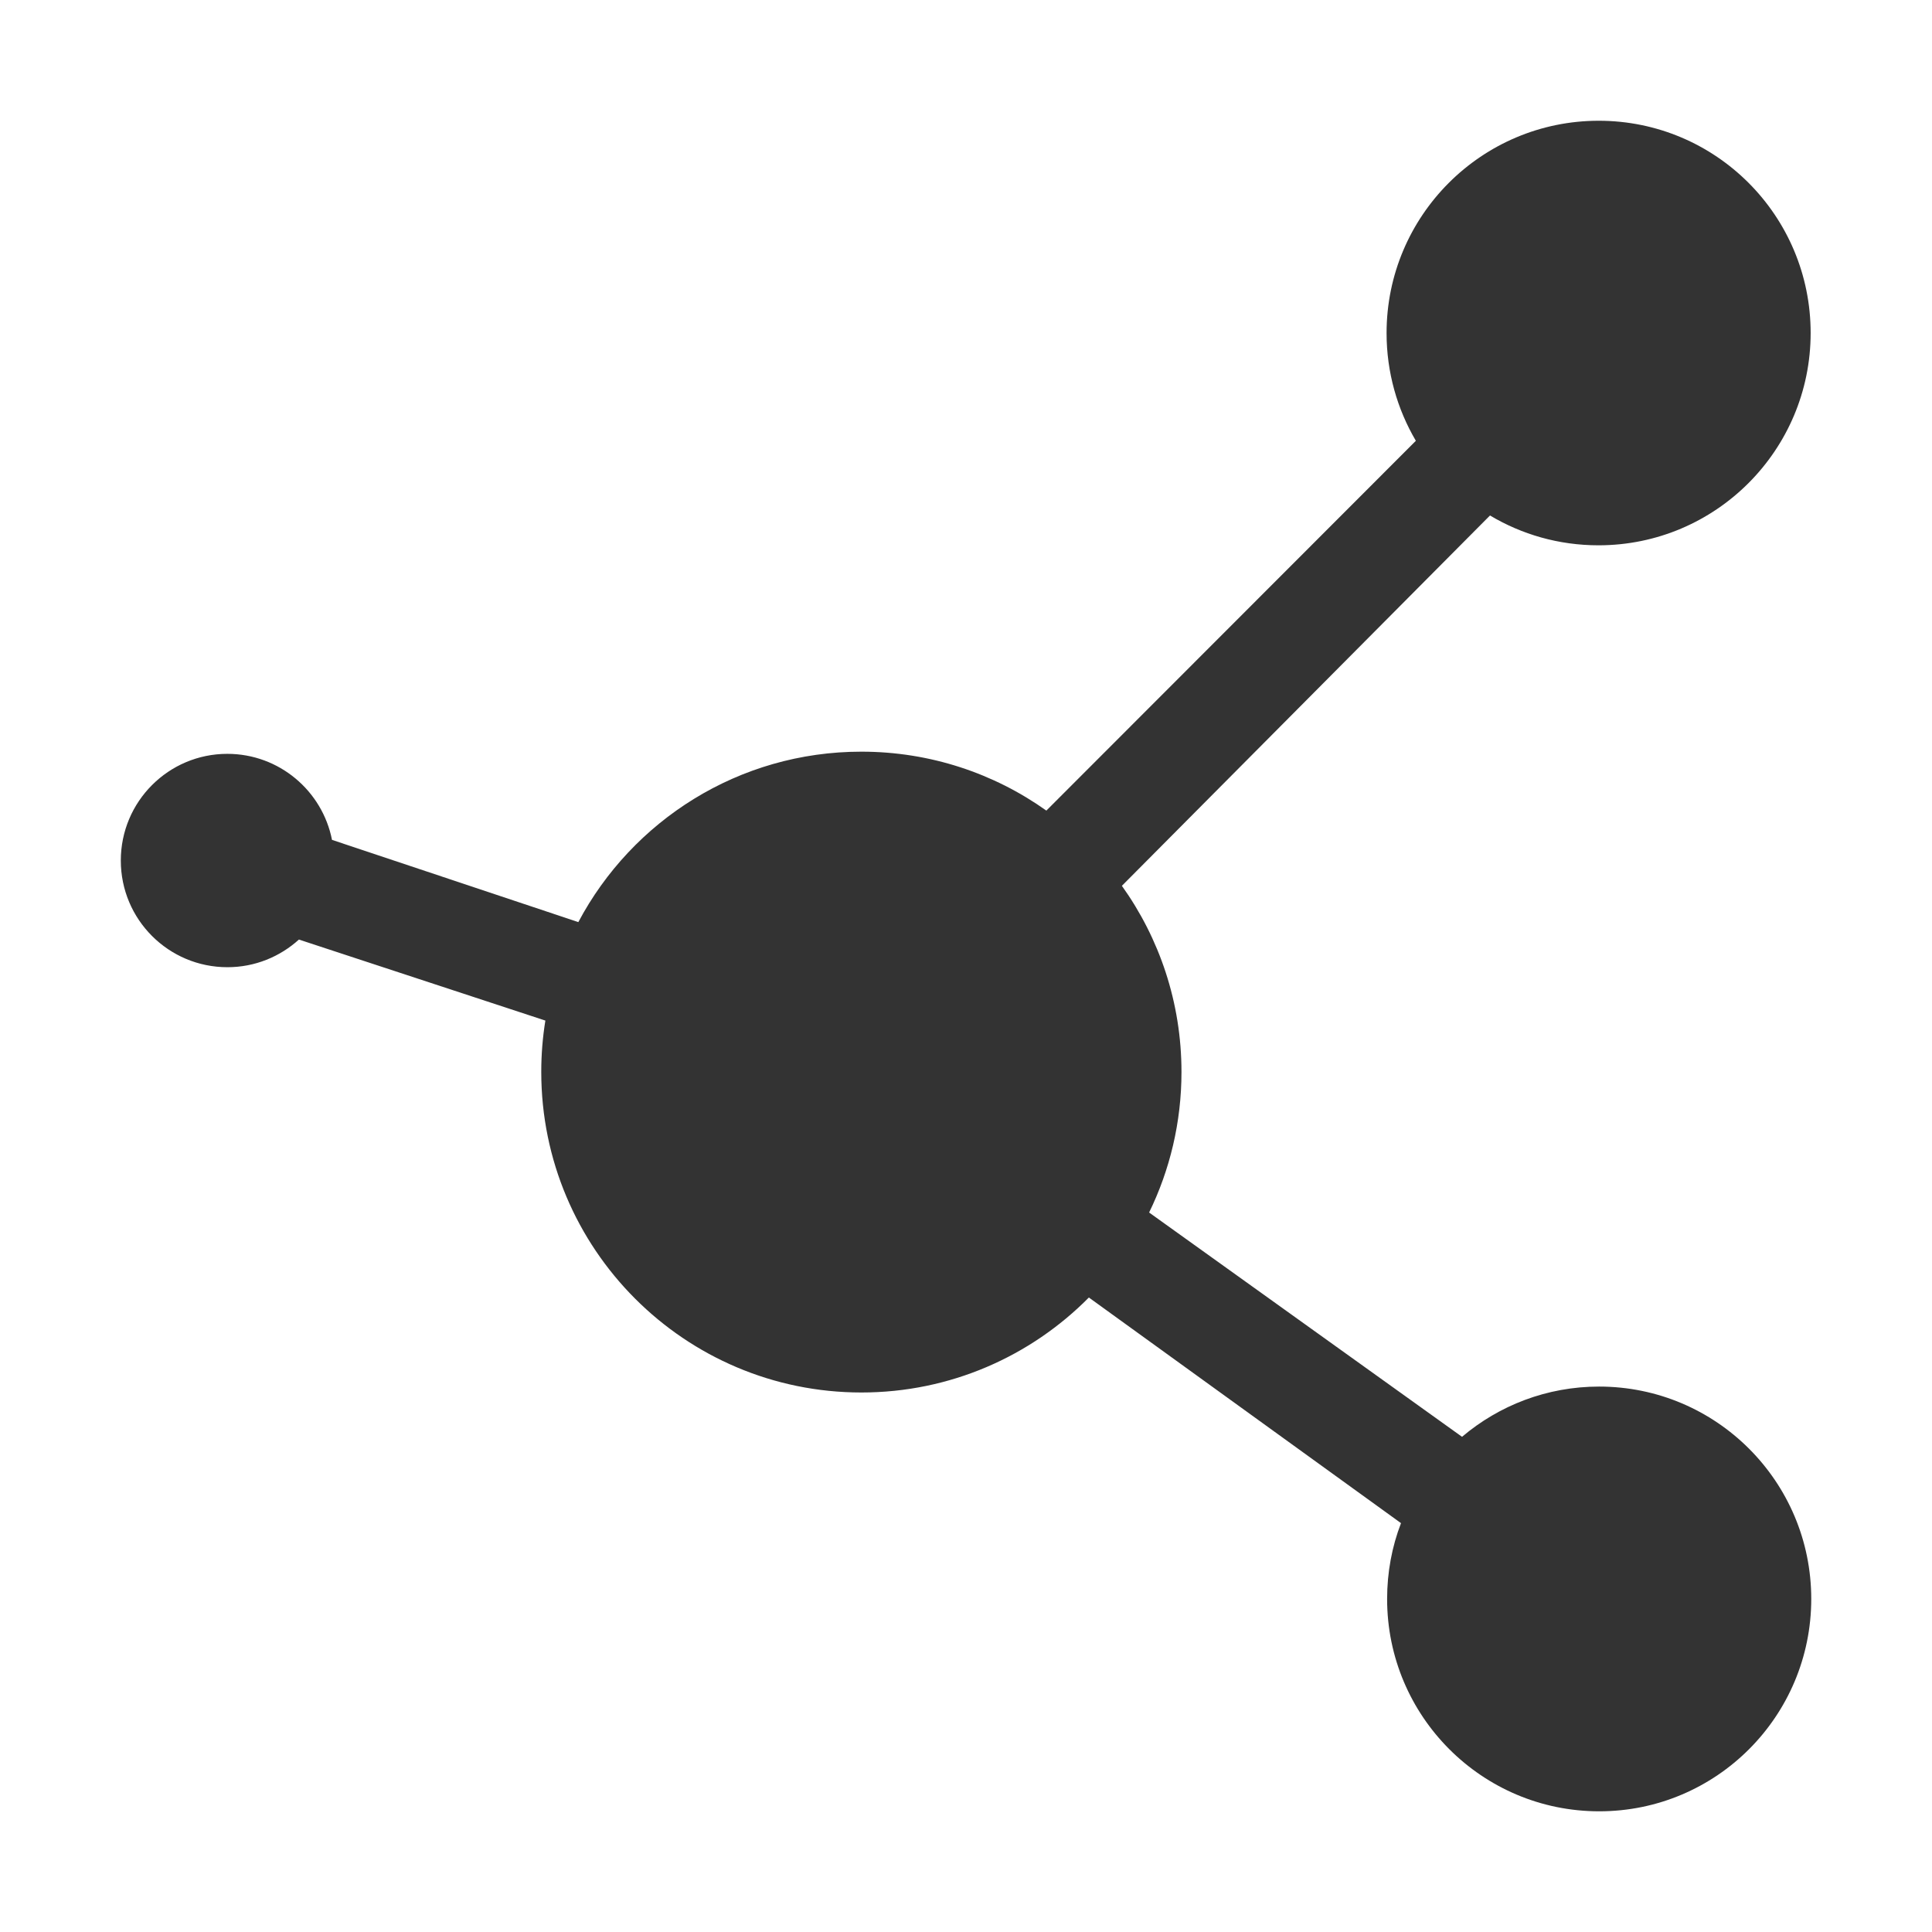
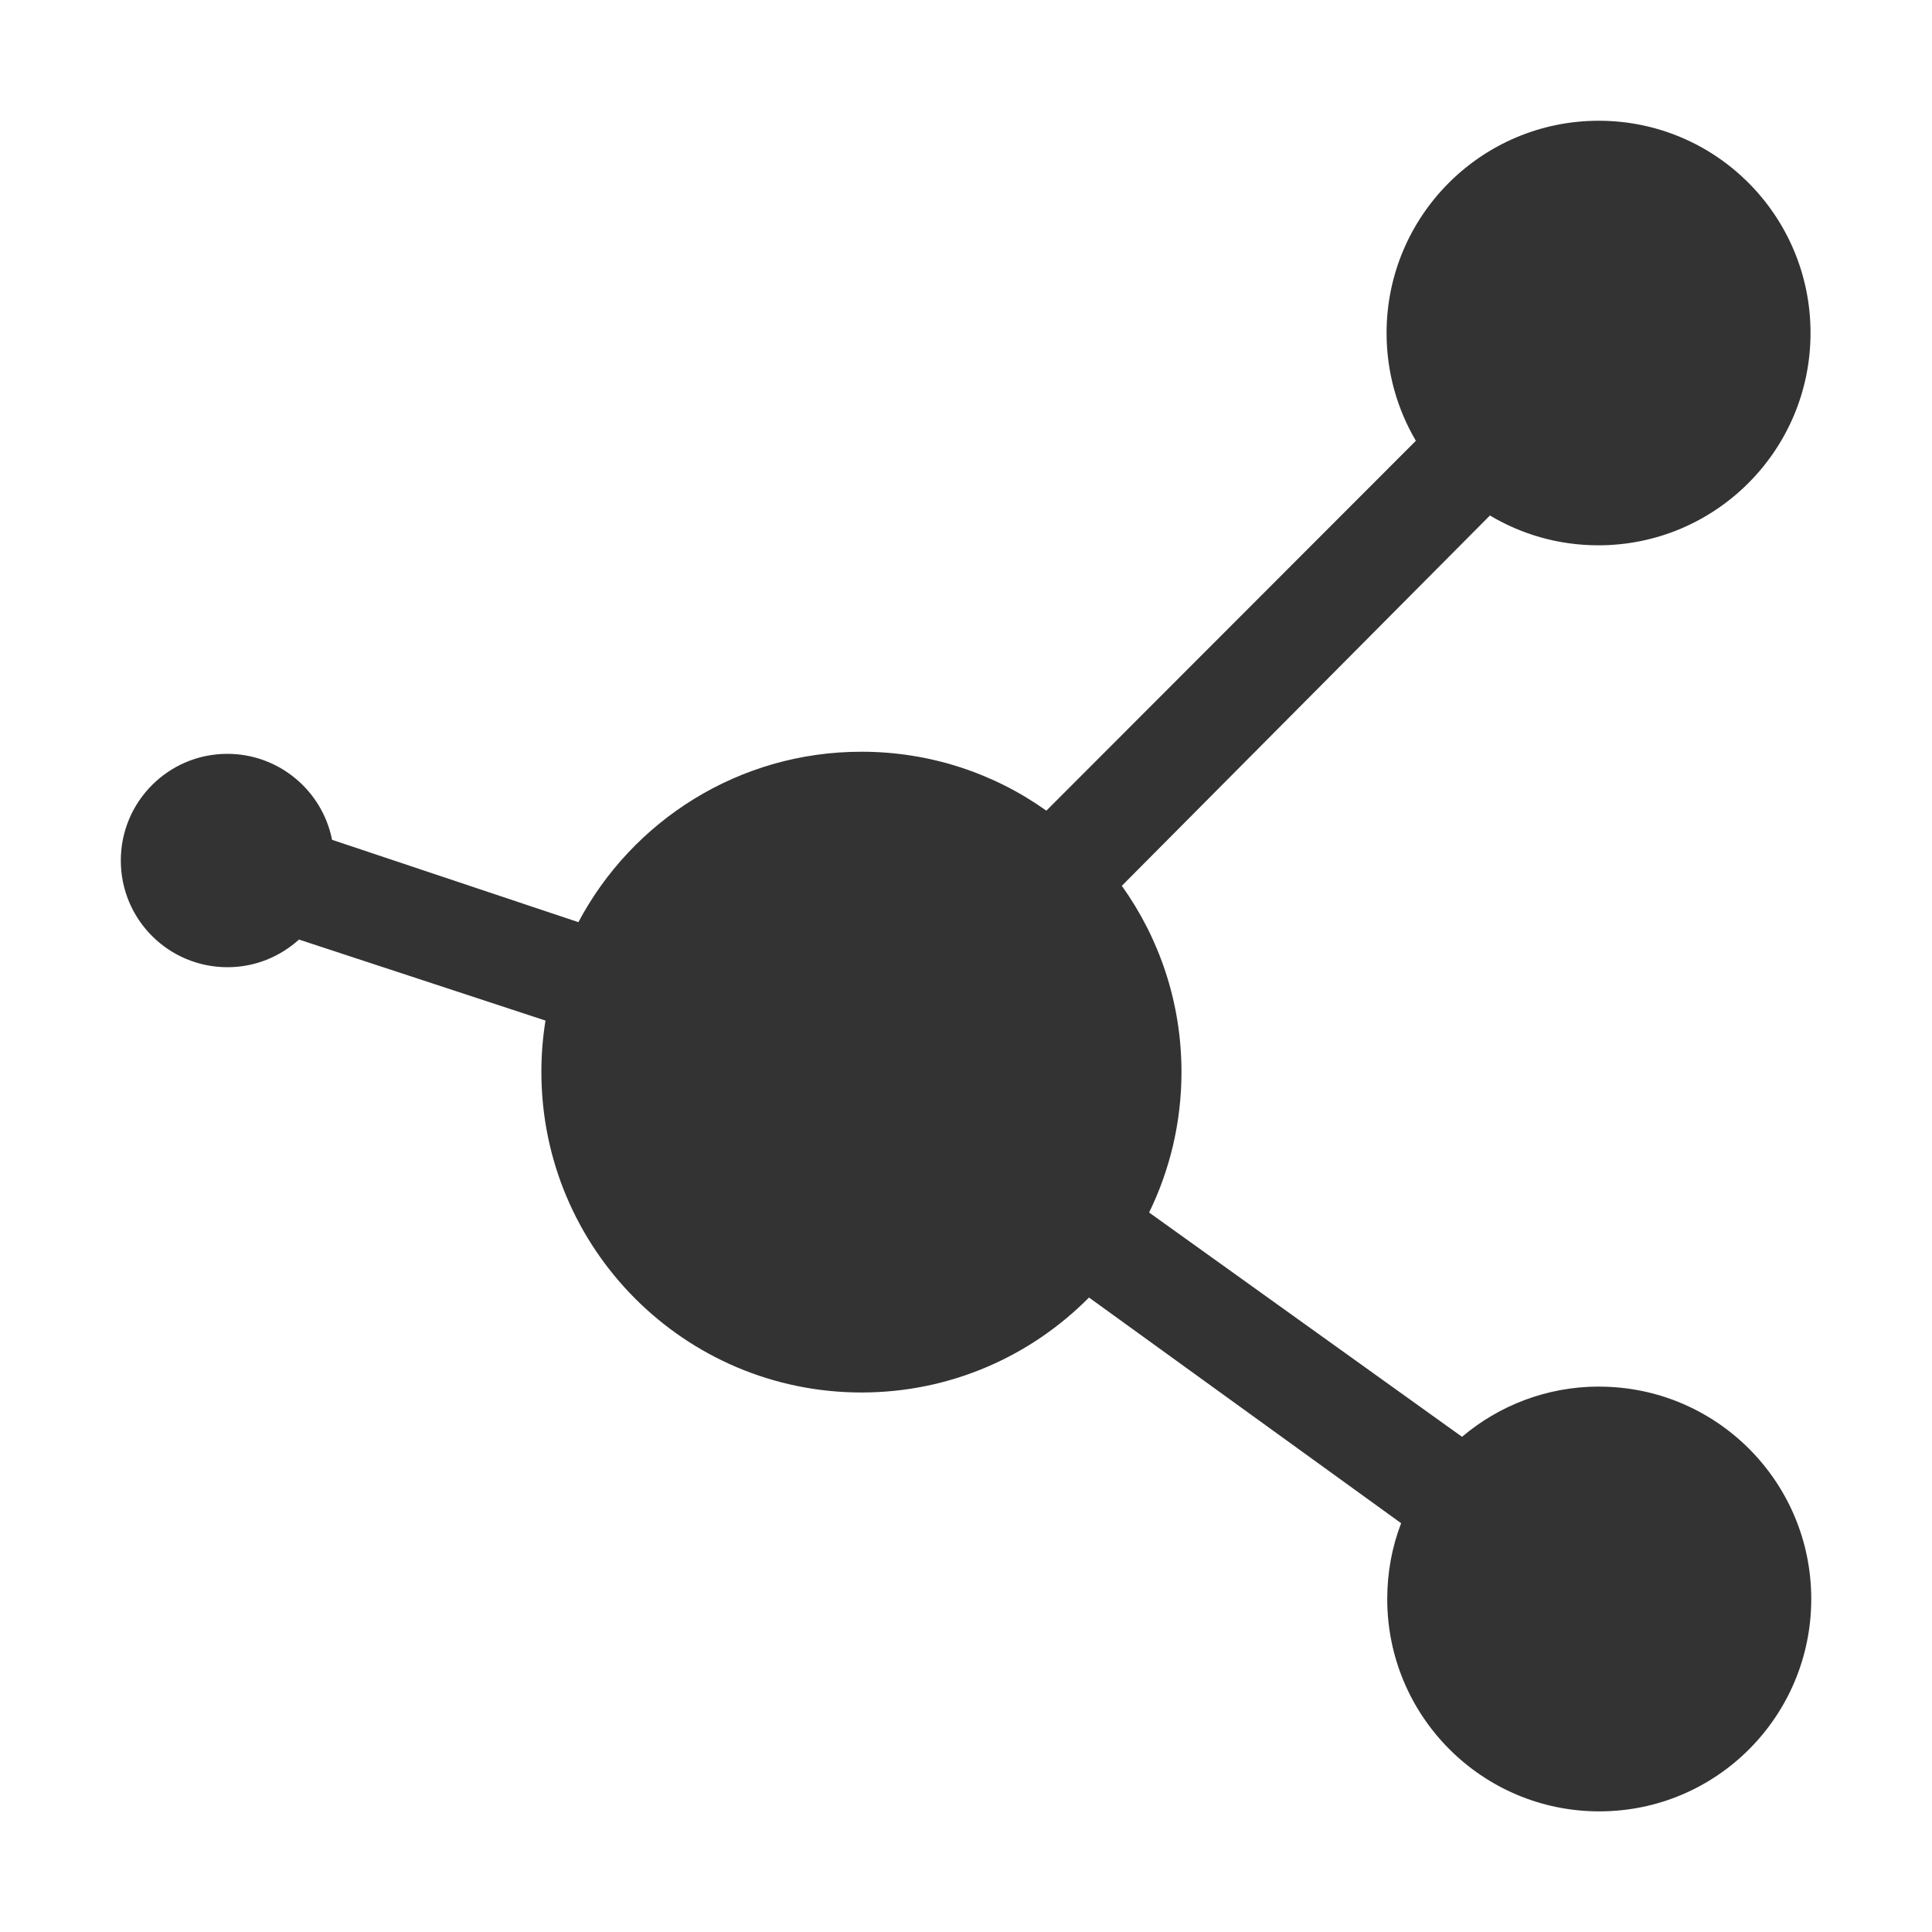
- <svg xmlns="http://www.w3.org/2000/svg" baseProfile="full" width="32" height="32" viewBox="0 0 32 32">
-   <path fill="#333" d="M26.486 22.966c-.865 0-1.657.313-2.27.832l-5.183-3.715c.343-.703.536-1.493.536-2.328 0-1.15-.366-2.214-.987-3.083l6.097-6.134c.526.314 1.14.494 1.797.494 1.94 0 3.514-1.575 3.514-3.517S28.42 2 26.48 2s-3.514 1.575-3.514 3.517c0 .65.177 1.26.485 1.784l-6.12 6.125c-.865-.615-1.922-.976-3.064-.976-2.032 0-3.797 1.143-4.688 2.823l-4.08-1.362c-.16-.812-.875-1.425-1.734-1.425-.973 0-1.764.79-1.764 1.767s.79 1.767 1.766 1.767c.456 0 .87-.174 1.184-.458l4.082 1.342c-.045.277-.068.56-.068.85 0 2.932 2.374 5.31 5.303 5.31 1.473 0 2.806-.602 3.767-1.573l5.17 3.737c-.15.39-.23.813-.23 1.256 0 1.942 1.572 3.517 3.513 3.517S30 28.425 30 26.483s-1.573-3.517-3.514-3.517z" />
+ <svg xmlns="http://www.w3.org/2000/svg" width="32" height="32" viewBox="0 0 32 32">
+   <path fill="#333" d="M26.486 22.966c-.865 0-1.657.313-2.27.832l-5.183-3.715c.343-.703.536-1.493.536-2.328 0-1.15-.367-2.214-.988-3.083l6.097-6.134c.525.314 1.14.494 1.796.494 1.94 0 3.514-1.575 3.514-3.517S28.42 2 26.48 2s-3.514 1.575-3.514 3.517c0 .65.177 1.26.485 1.784l-6.12 6.126c-.864-.615-1.92-.976-3.063-.976-2.032 0-3.797 1.143-4.688 2.823L5.5 13.91c-.16-.81-.876-1.424-1.735-1.424-.973 0-1.764.79-1.764 1.767s.79 1.767 1.767 1.767c.456 0 .87-.174 1.184-.458l4.083 1.342c-.045.277-.068.56-.068.85 0 2.932 2.374 5.31 5.303 5.31 1.473 0 2.806-.602 3.767-1.573l5.17 3.738c-.15.39-.23.813-.23 1.256 0 1.942 1.572 3.517 3.513 3.517S30 28.426 30 26.484s-1.573-3.517-3.514-3.517z" />
</svg>
